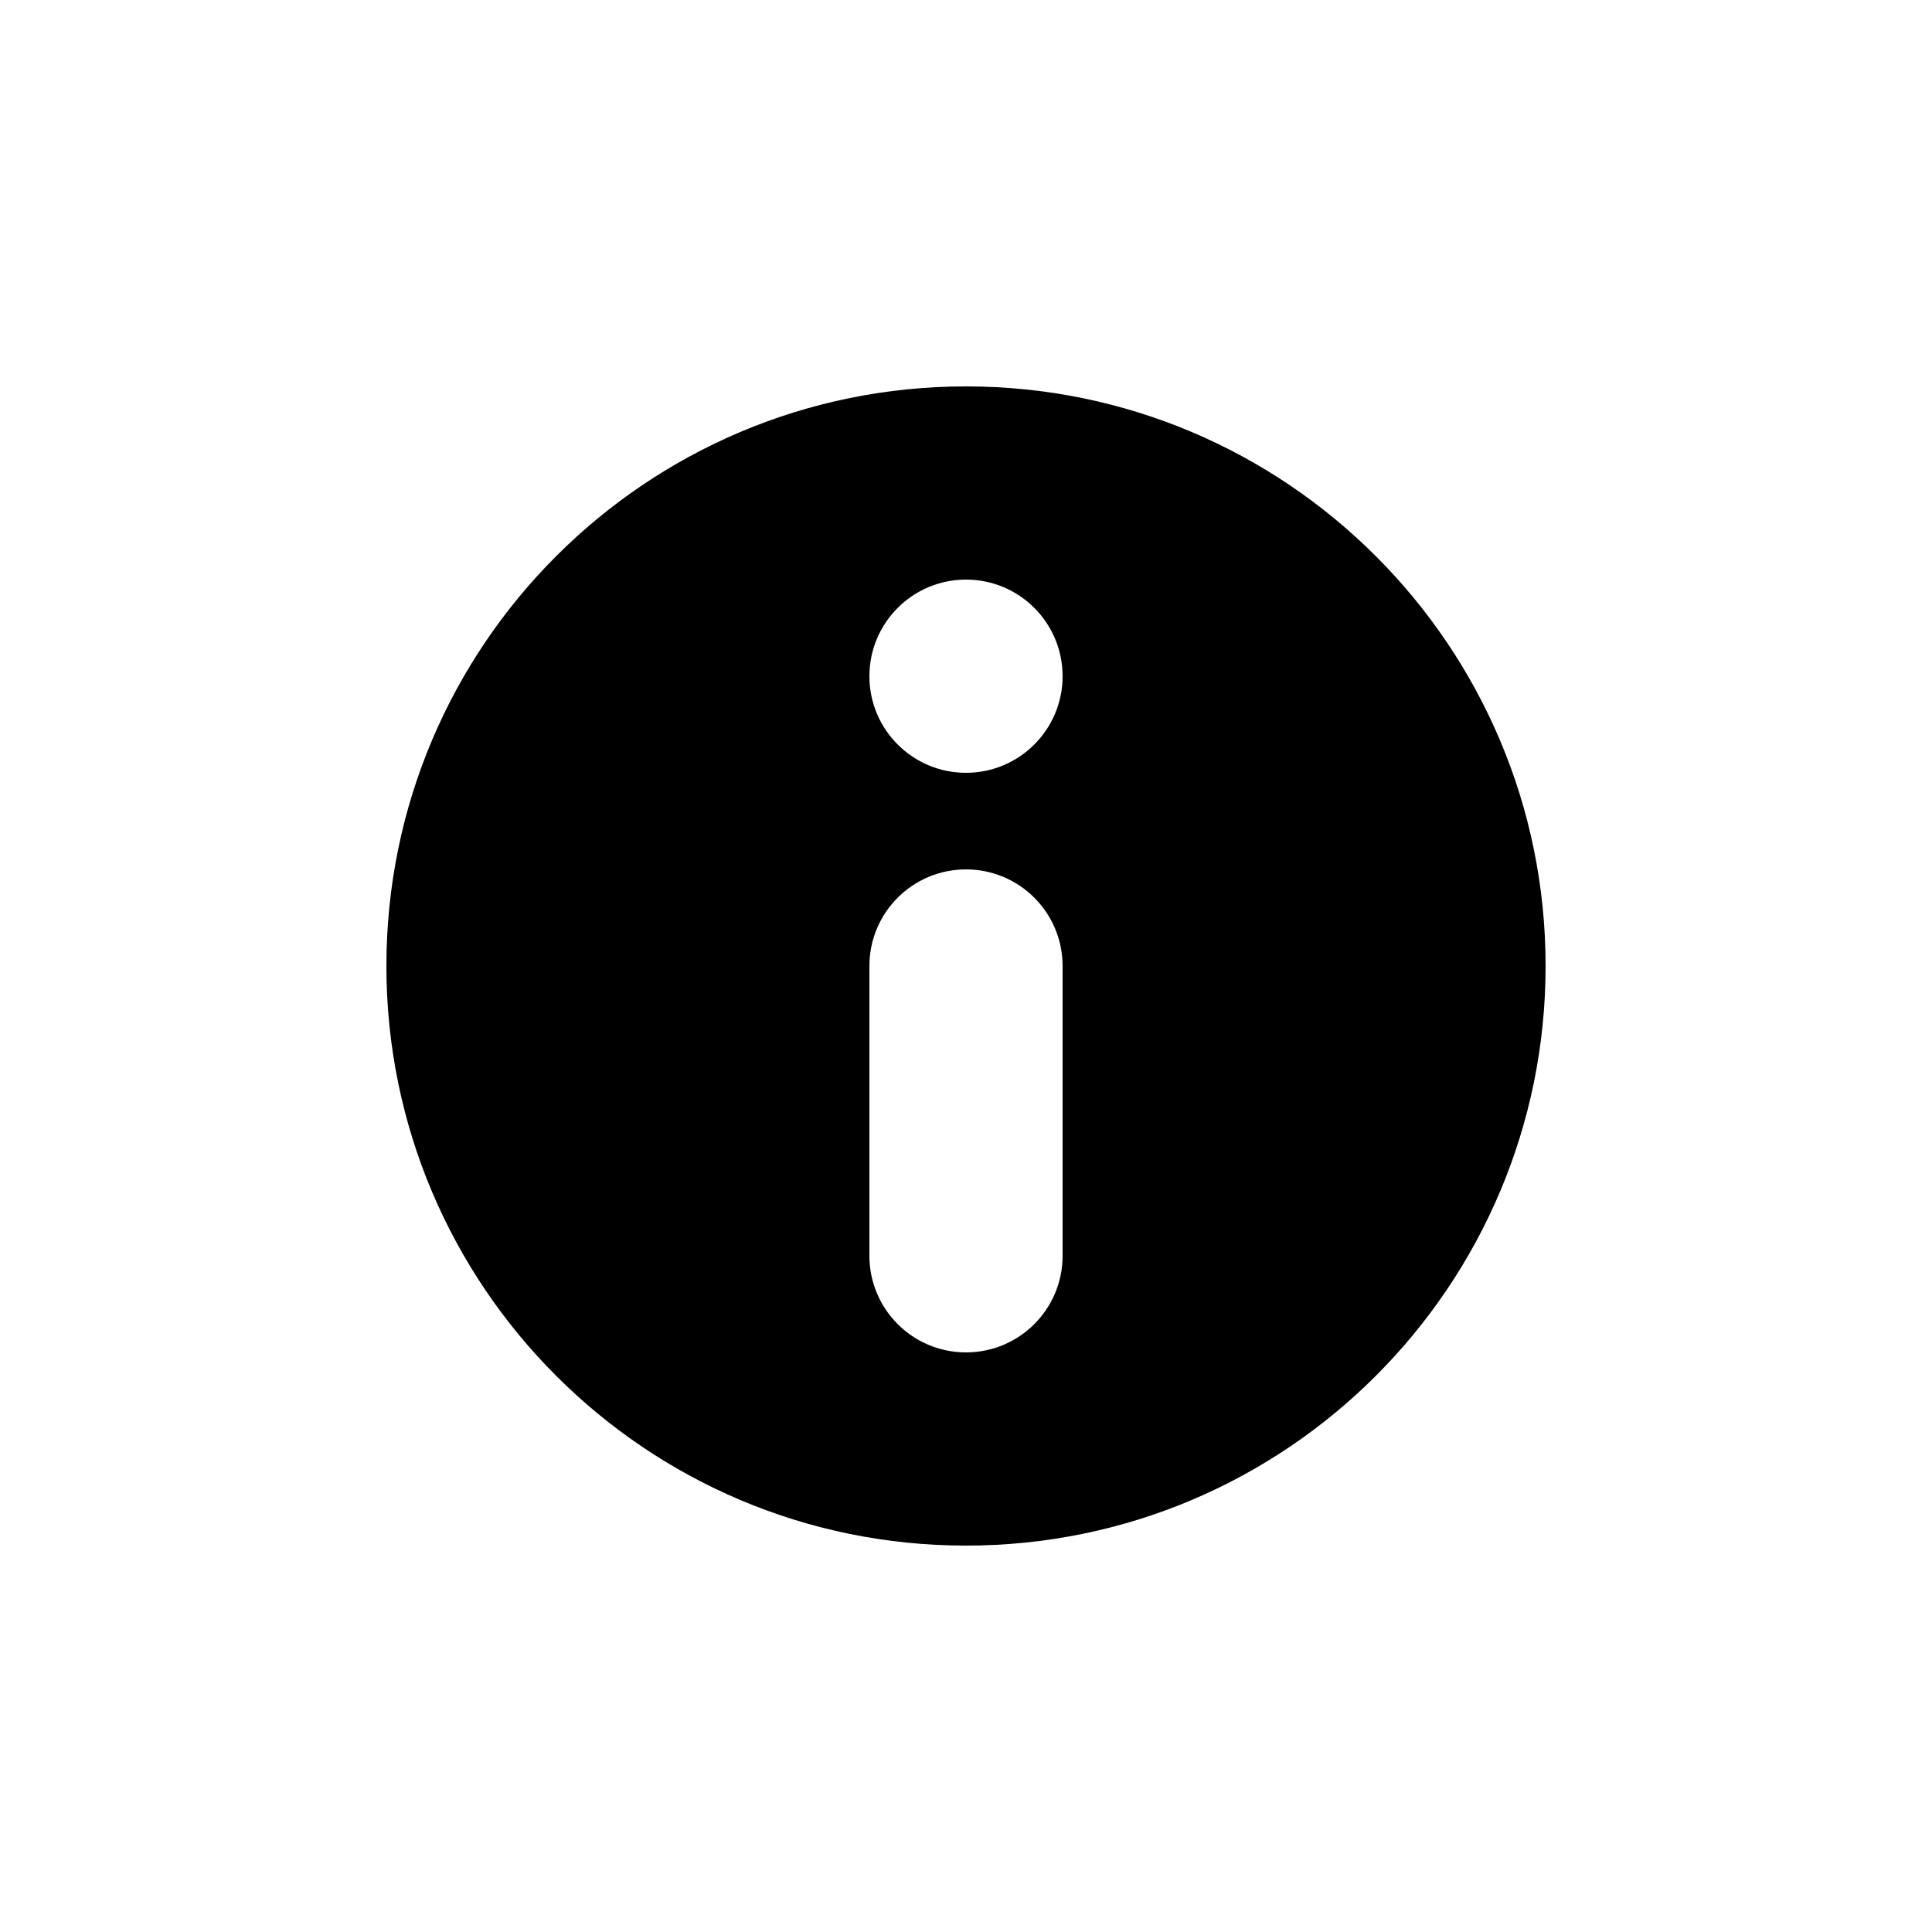
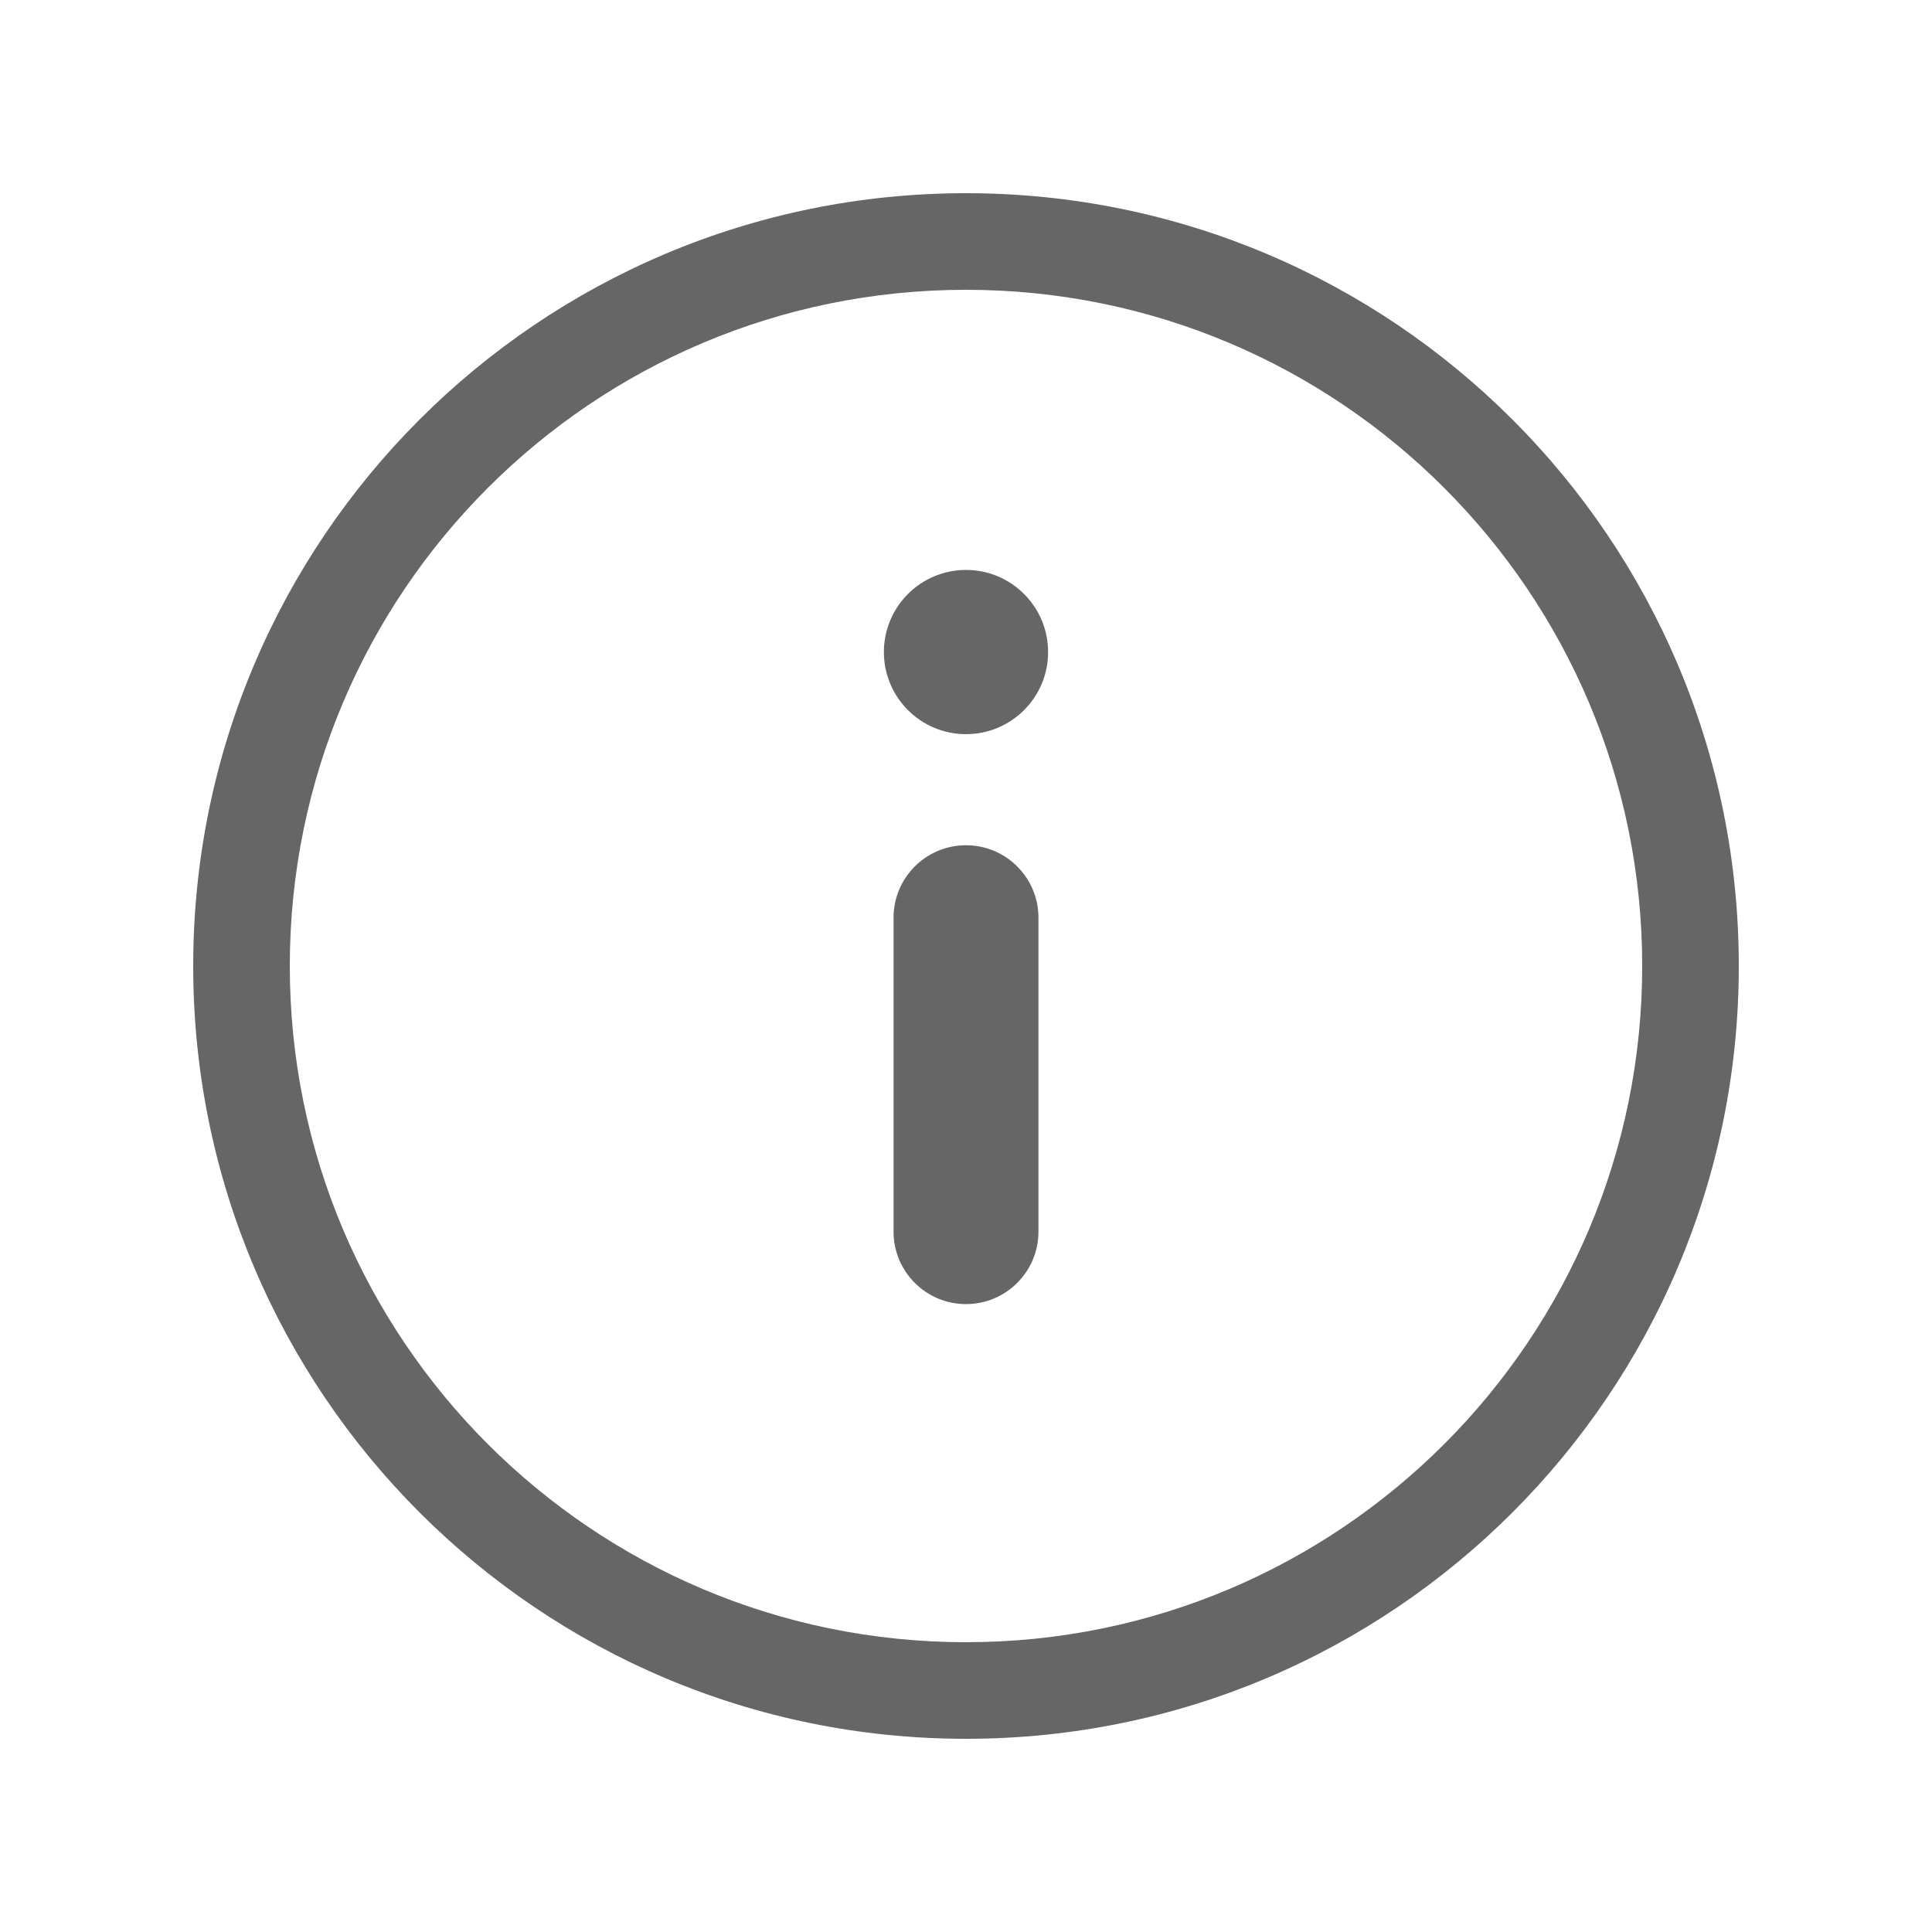
- <svg xmlns="http://www.w3.org/2000/svg" width="24" height="24" fill-rule="evenodd" viewBox="0 0 20 20">
-   <path d="M4 10a6 6 0 1 0 12 0 6 6 0 1 0-12 0m5-3a1 1 0 1 0 2 0 1 1 0 1 0-2 0m0 3a1 1 0 1 1 2 0v3a1 1 0 1 1-2 0" />
+ <svg xmlns="http://www.w3.org/2000/svg" width="20" height="20" viewBox="0 0 20 20">
+   <path fill="#666" fill-rule="evenodd" d="M10 3a7 7 0 1 0 0 14 7 7 0 0 0 0-14zm-8 7a8 8 0 1 1 16 0 8 8 0 0 1-16 0z" clip-rule="evenodd" />
+   <circle cx="10" cy="6.75" r=".85" fill="#666" />
+   <rect x="9.25" y="8.75" width="1.5" height="4.75" rx=".75" fill="#666" />
</svg>
